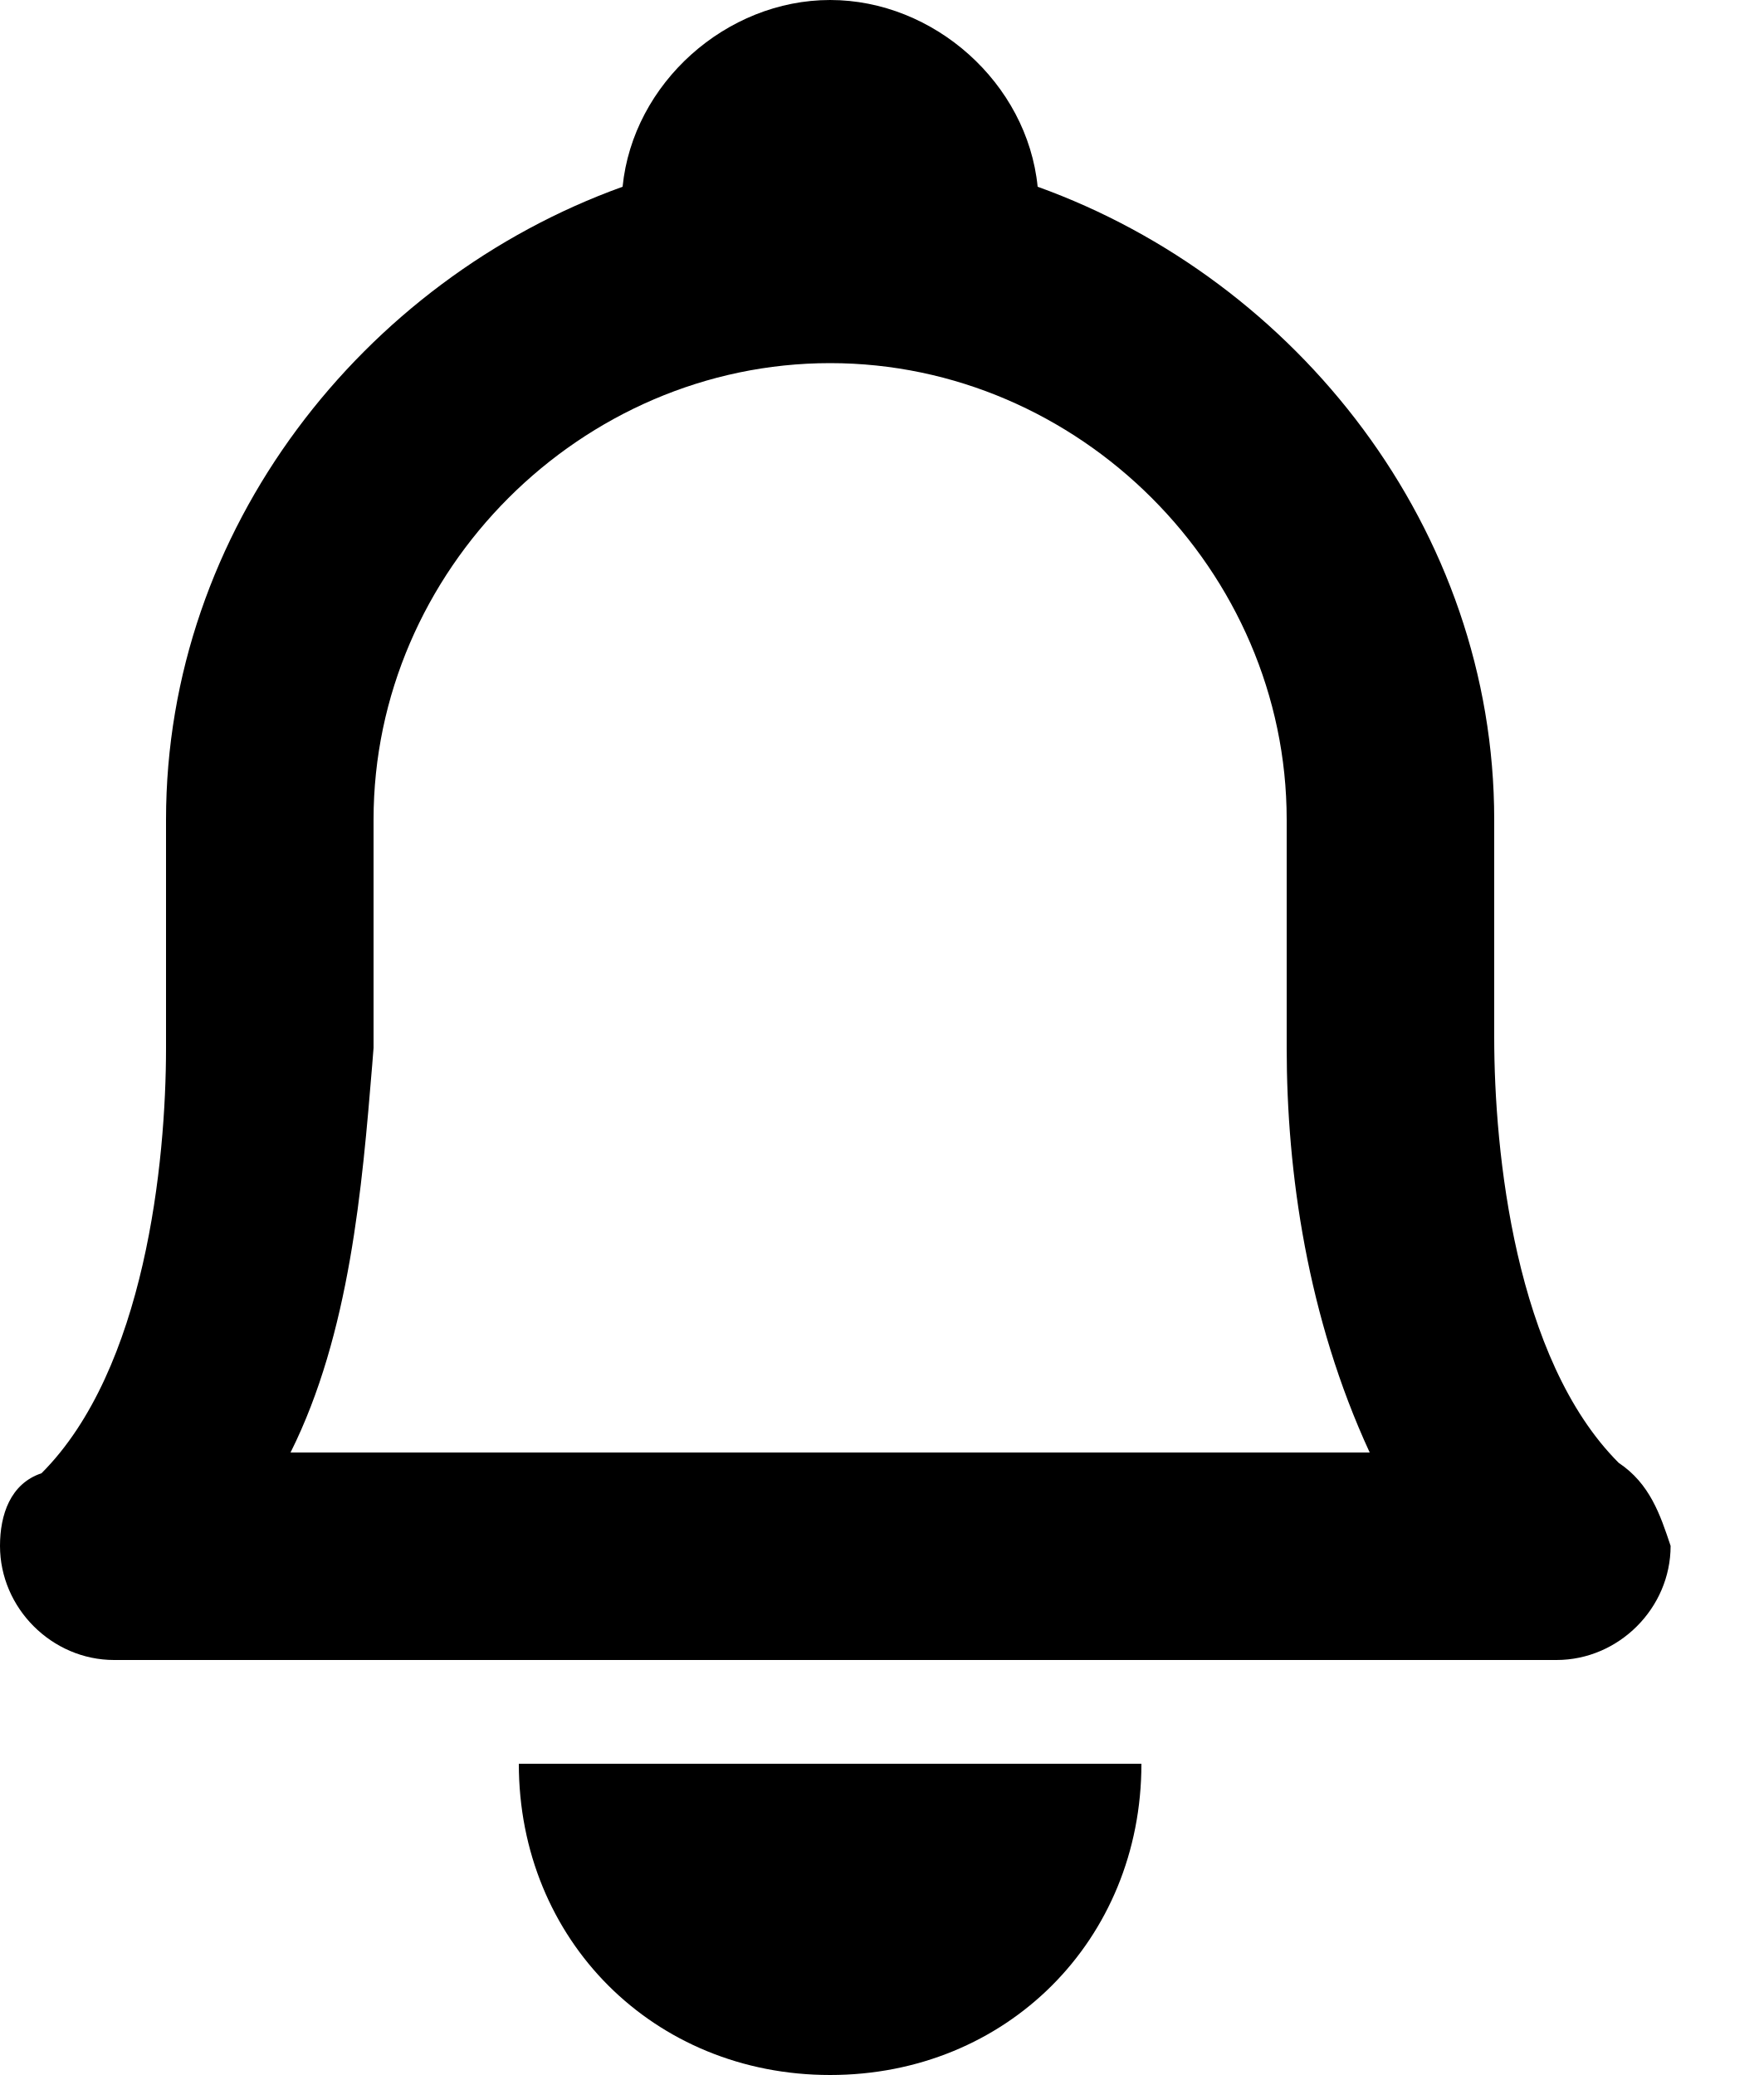
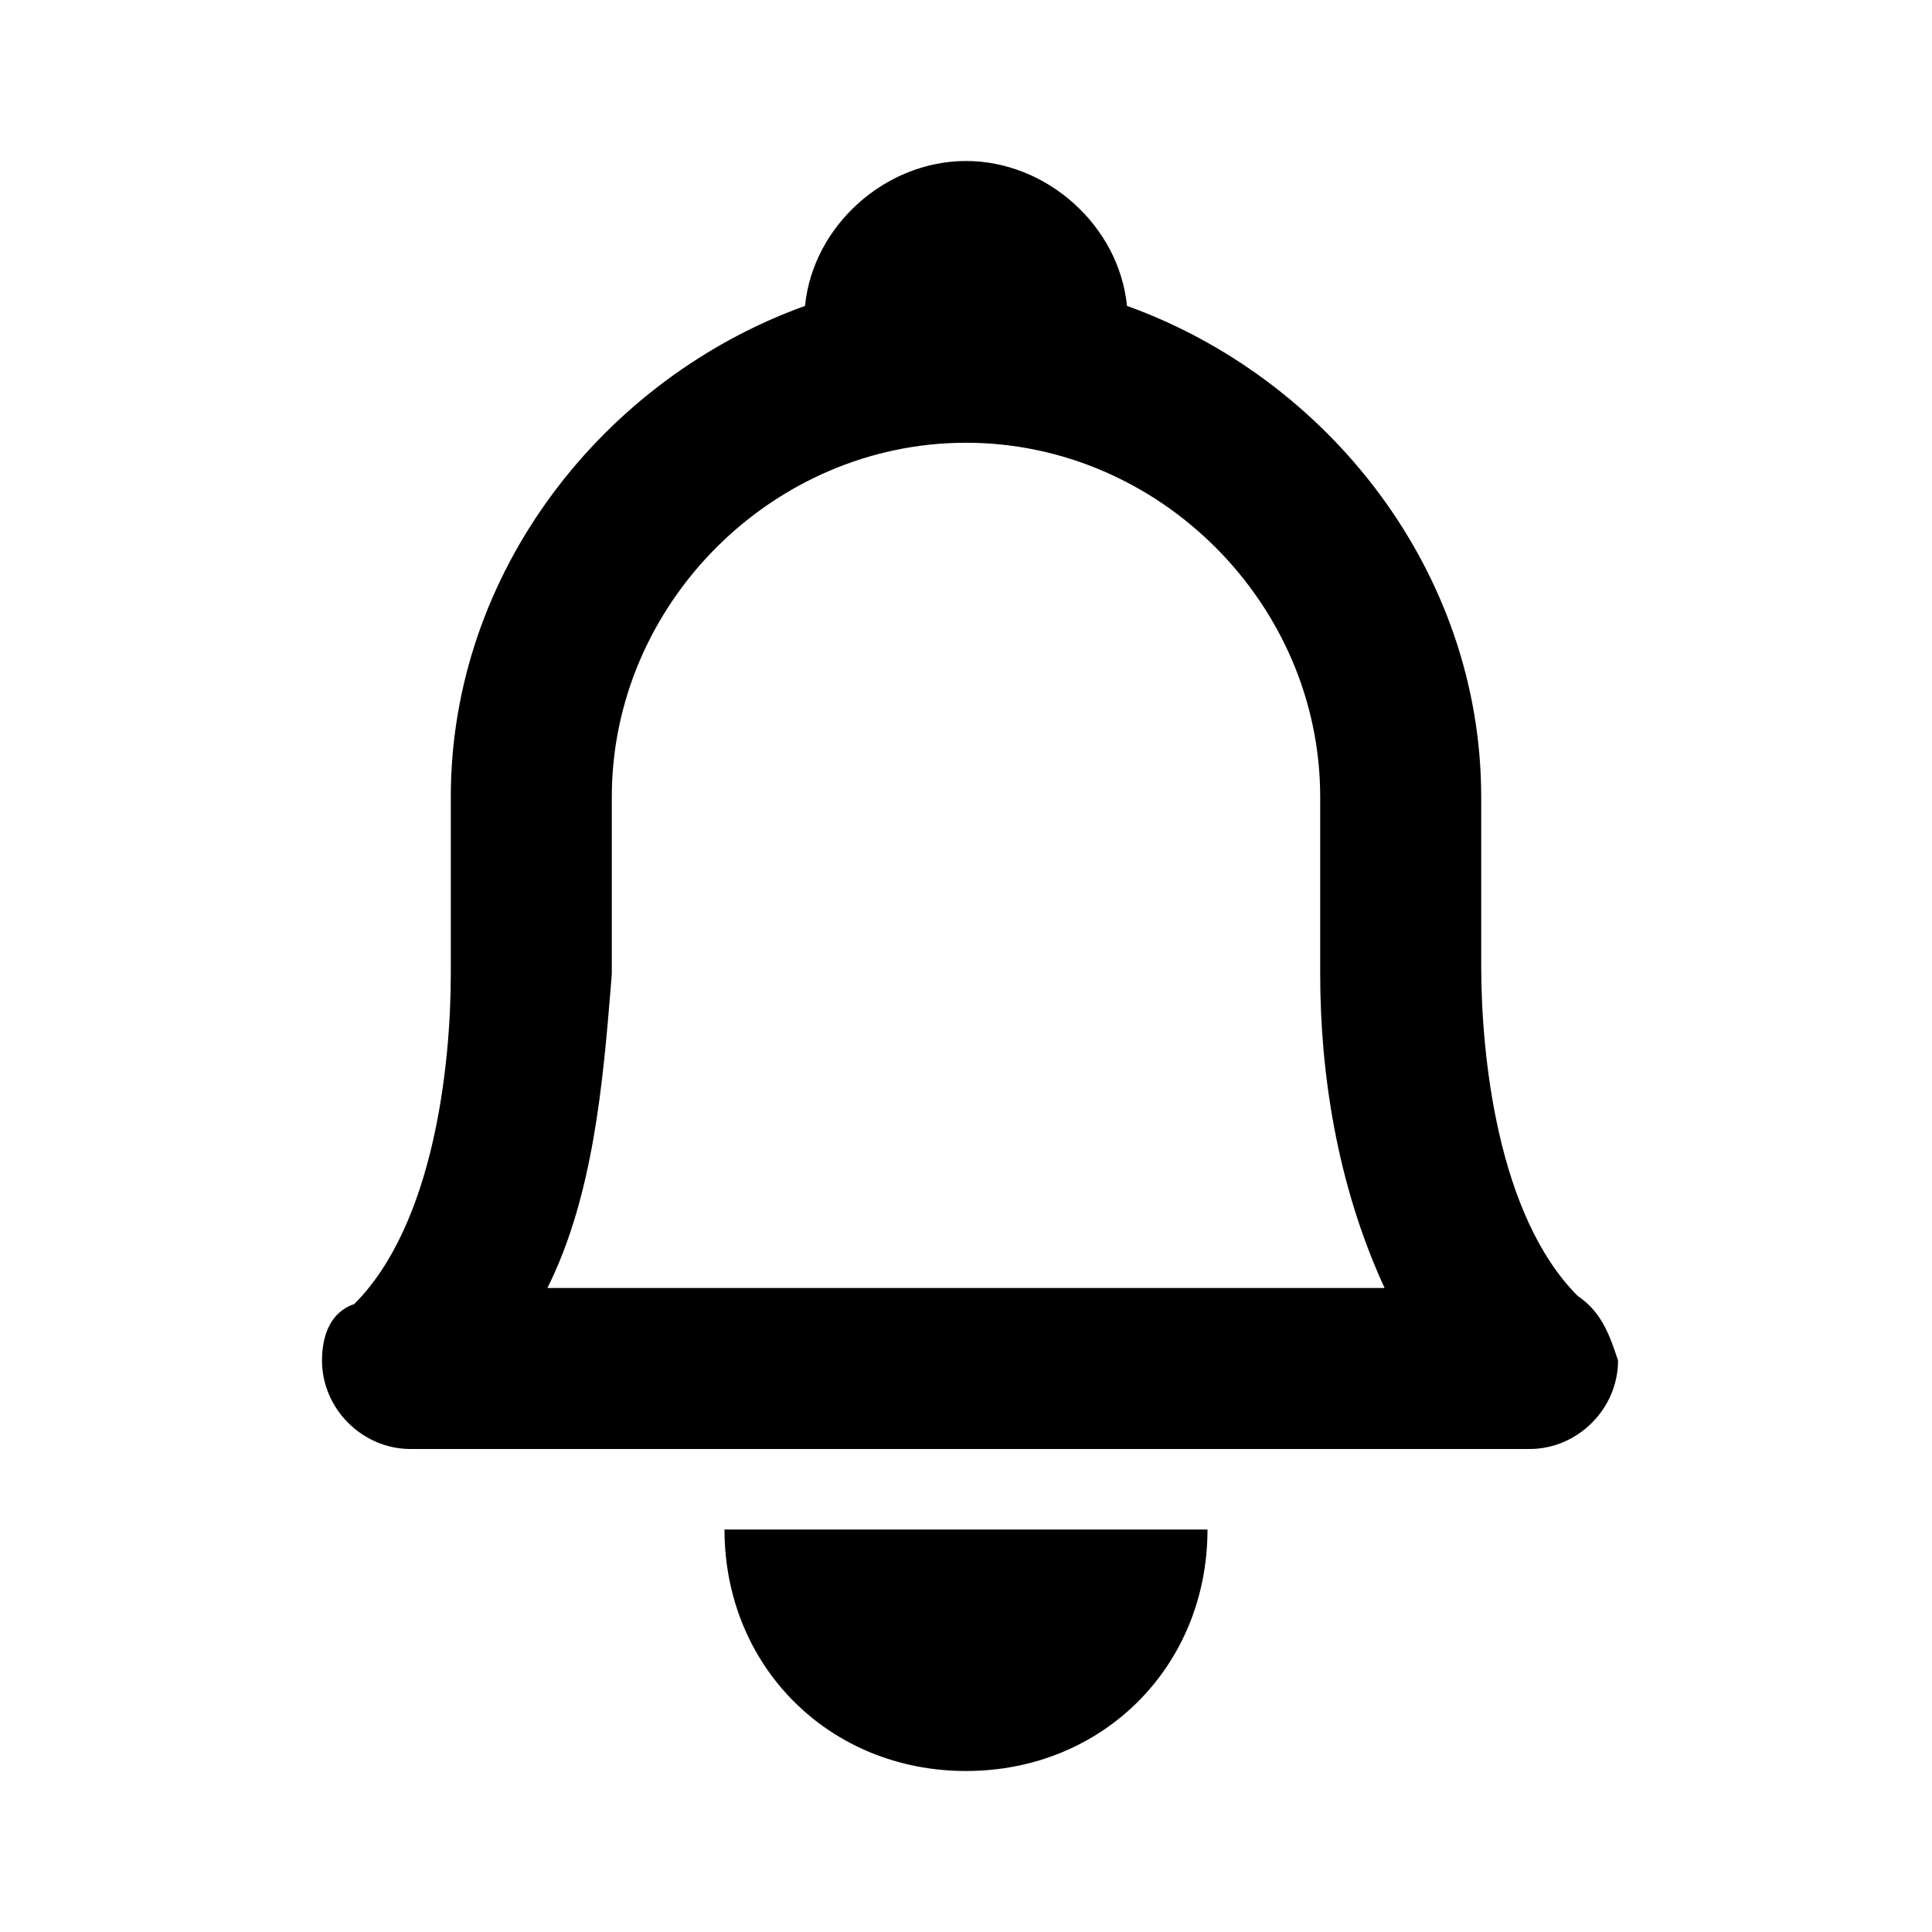
- <svg xmlns="http://www.w3.org/2000/svg" aria-label="notifications (inactive)" viewBox="0 0 17 20">
-   <path fill-rule="evenodd" clip-rule="evenodd" d="M15.6 14.1C14.6 13.1 14.4 11.1 14.4 10V7.9C14.4 5.1 12.5 2.7 10 1.8C9.9 0.8 9 0 8 0C7 0 6.1 0.8 6 1.8C3.5 2.7 1.6 5.1 1.6 7.9V10.1C1.6 11.2 1.4 13.2 0.4 14.2C0.1 14.3 0 14.6 0 14.9C0 15.5 0.5 16 1.1 16H15C15.6 16 16.1 15.5 16.1 14.9C16 14.6 15.9 14.3 15.6 14.1ZM3.587 10.265L3.6 10.1V7.9C3.6 5.5 5.6 3.5 8 3.5C10.4 3.5 12.4 5.5 12.4 7.9V10.1C12.4 11.3 12.6 12.7 13.2 14H2.8C3.373 12.854 3.49 11.435 3.587 10.265Z" />
-   <path d="M11 17C11 18.7 9.7 20 8 20C6.3 20 5 18.7 5 17H11Z" />
+ <svg xmlns="http://www.w3.org/2000/svg" aria-label="notifications (inactive)" viewBox="0 0 24 24">
+   <path fill-rule="evenodd" clip-rule="evenodd" d="M19.6 16.1C18.6 15.1 18.4 13.1 18.4 12V9.9C18.4 7.1 16.5 4.7 14 3.8C13.9 2.8 13 2 12 2C11 2 10.1 2.8 10 3.8C7.5 4.7 5.6 7.1 5.6 9.9V12.1C5.6 13.2 5.4 15.2 4.4 16.2C4.1 16.3 4 16.6 4 16.9C4 17.5 4.5 18 5.1 18H19C19.6 18 20.1 17.5 20.1 16.9C20 16.6 19.9 16.3 19.6 16.1ZM7.587 12.265L7.6 12.1V9.9C7.6 7.5 9.6 5.5 12 5.5C14.4 5.5 16.4 7.5 16.4 9.9V12.1C16.4 13.3 16.6 14.7 17.2 16H6.8C7.373 14.854 7.49 13.435 7.587 12.265Z" />
+   <path d="M15 19C15 20.7 13.7 22 12 22C10.3 22 9 20.7 9 19H15Z" />
</svg>
